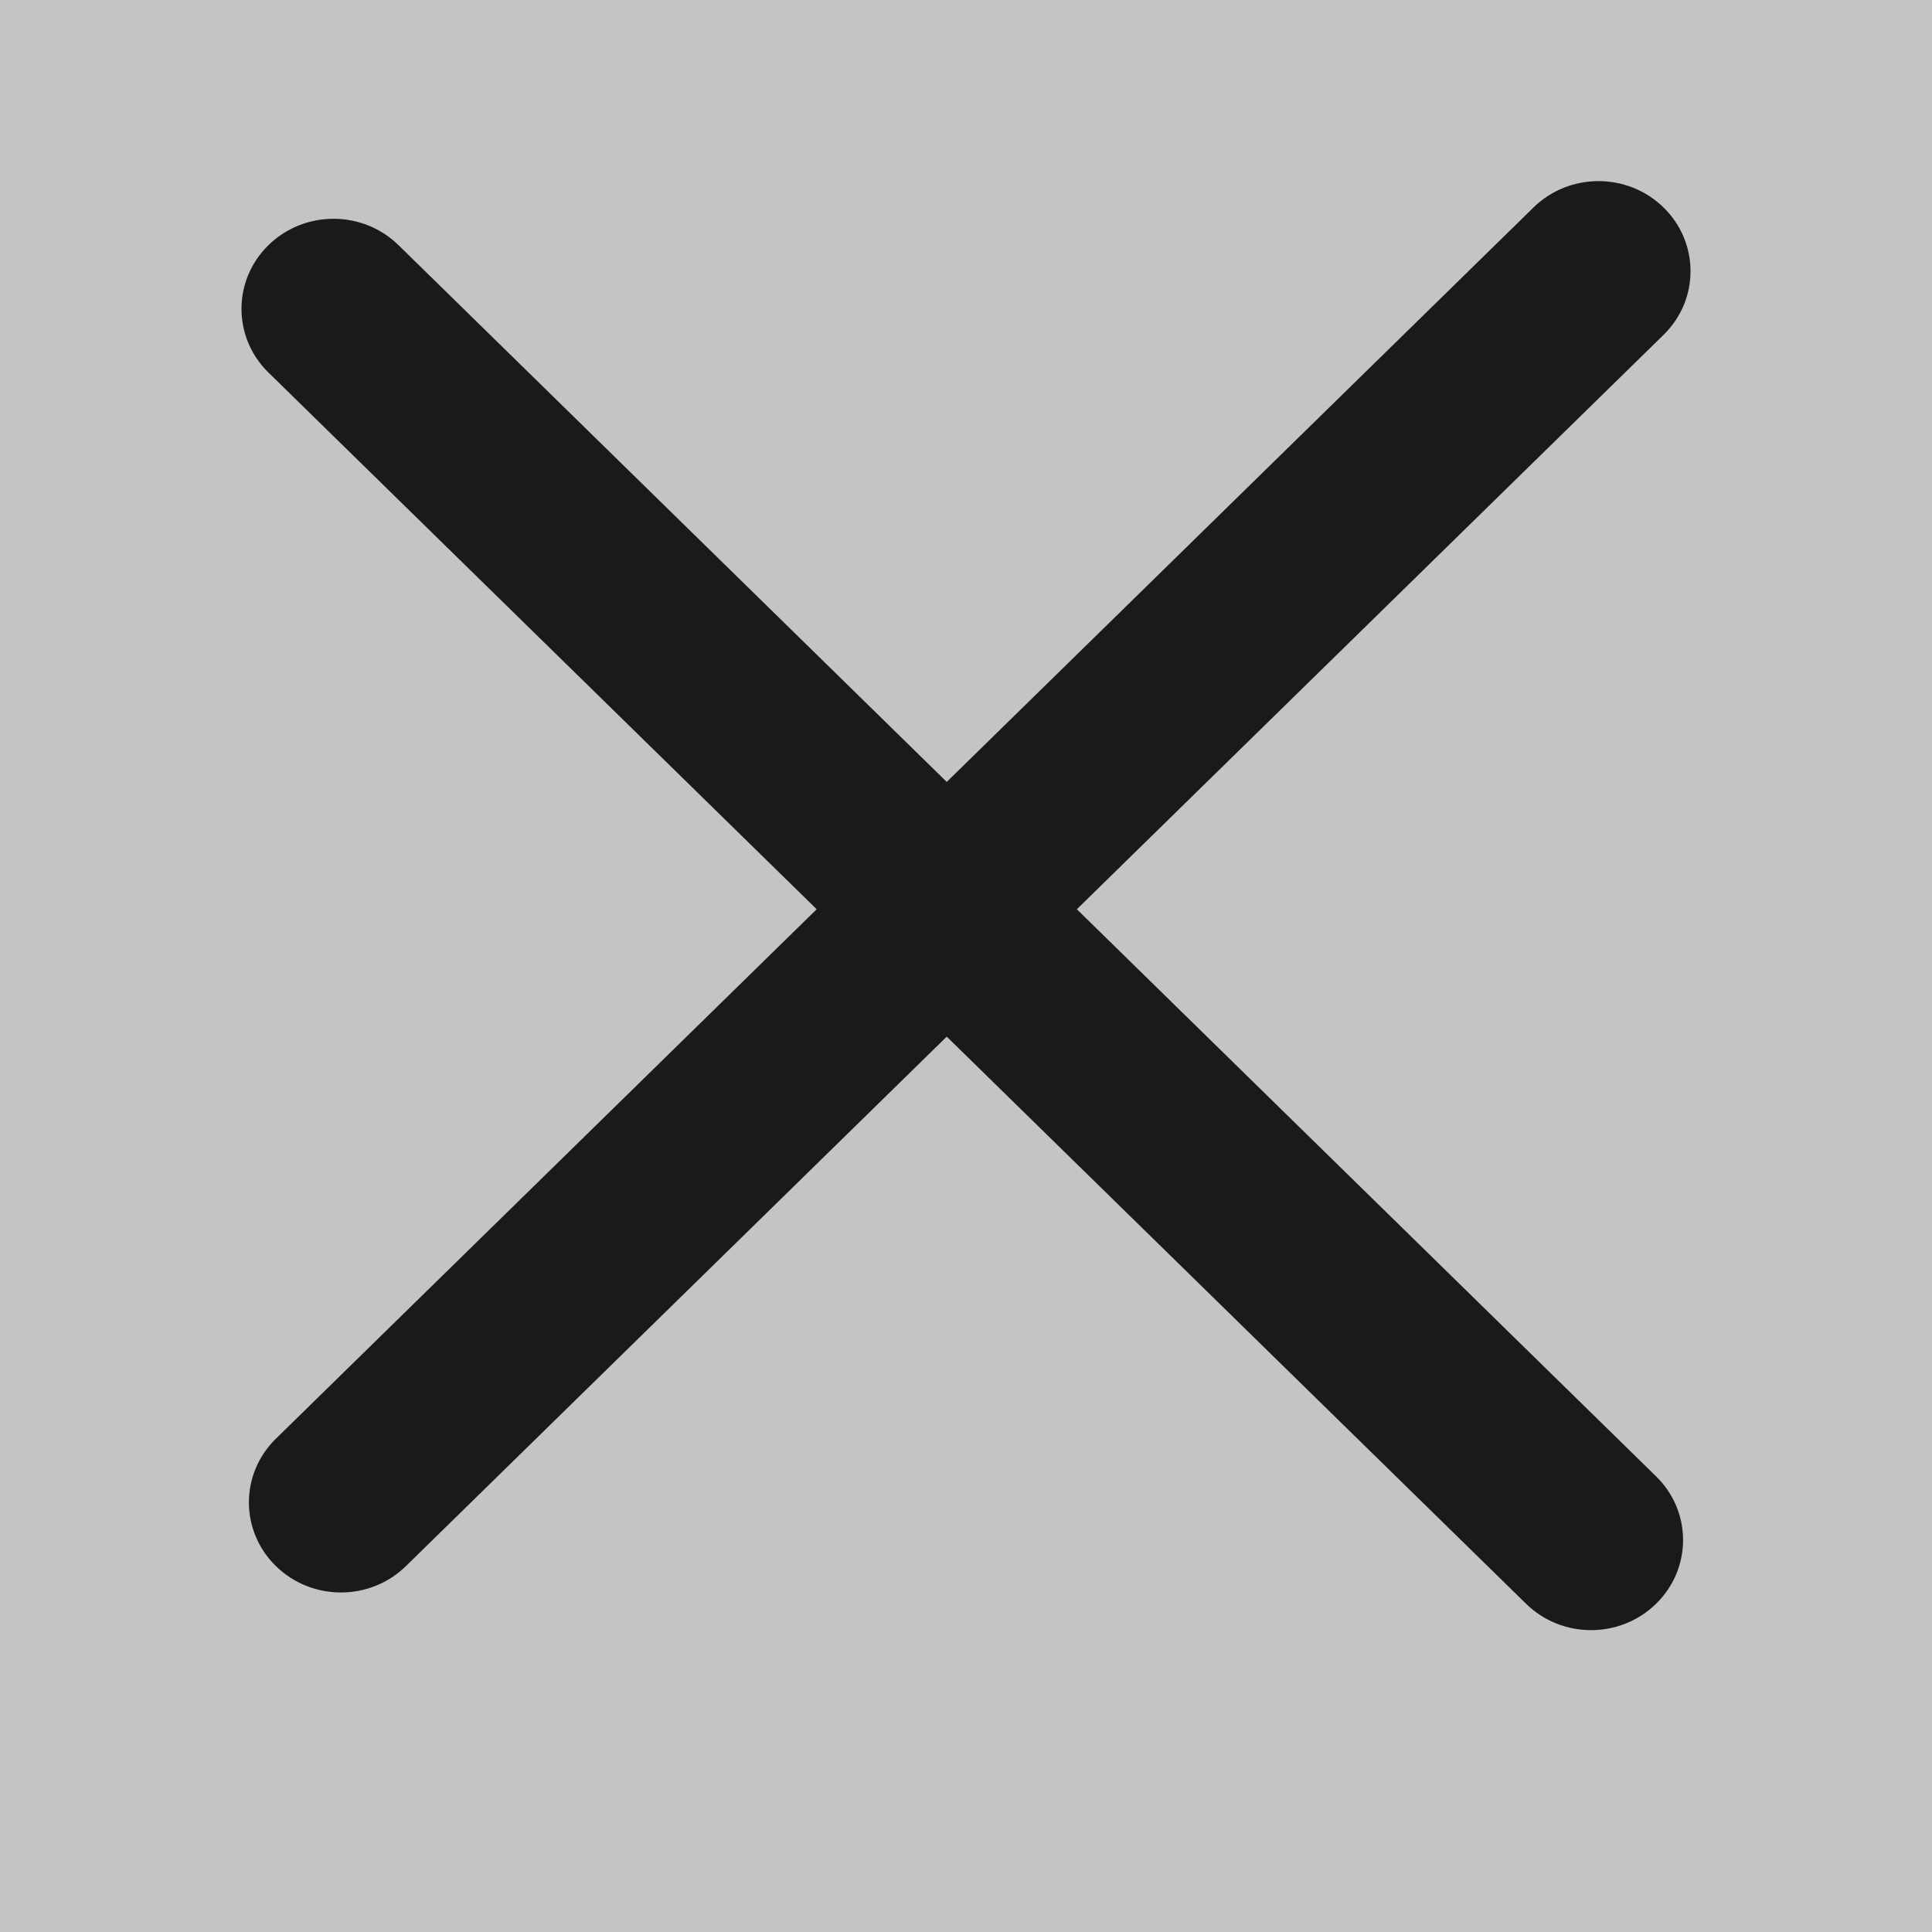
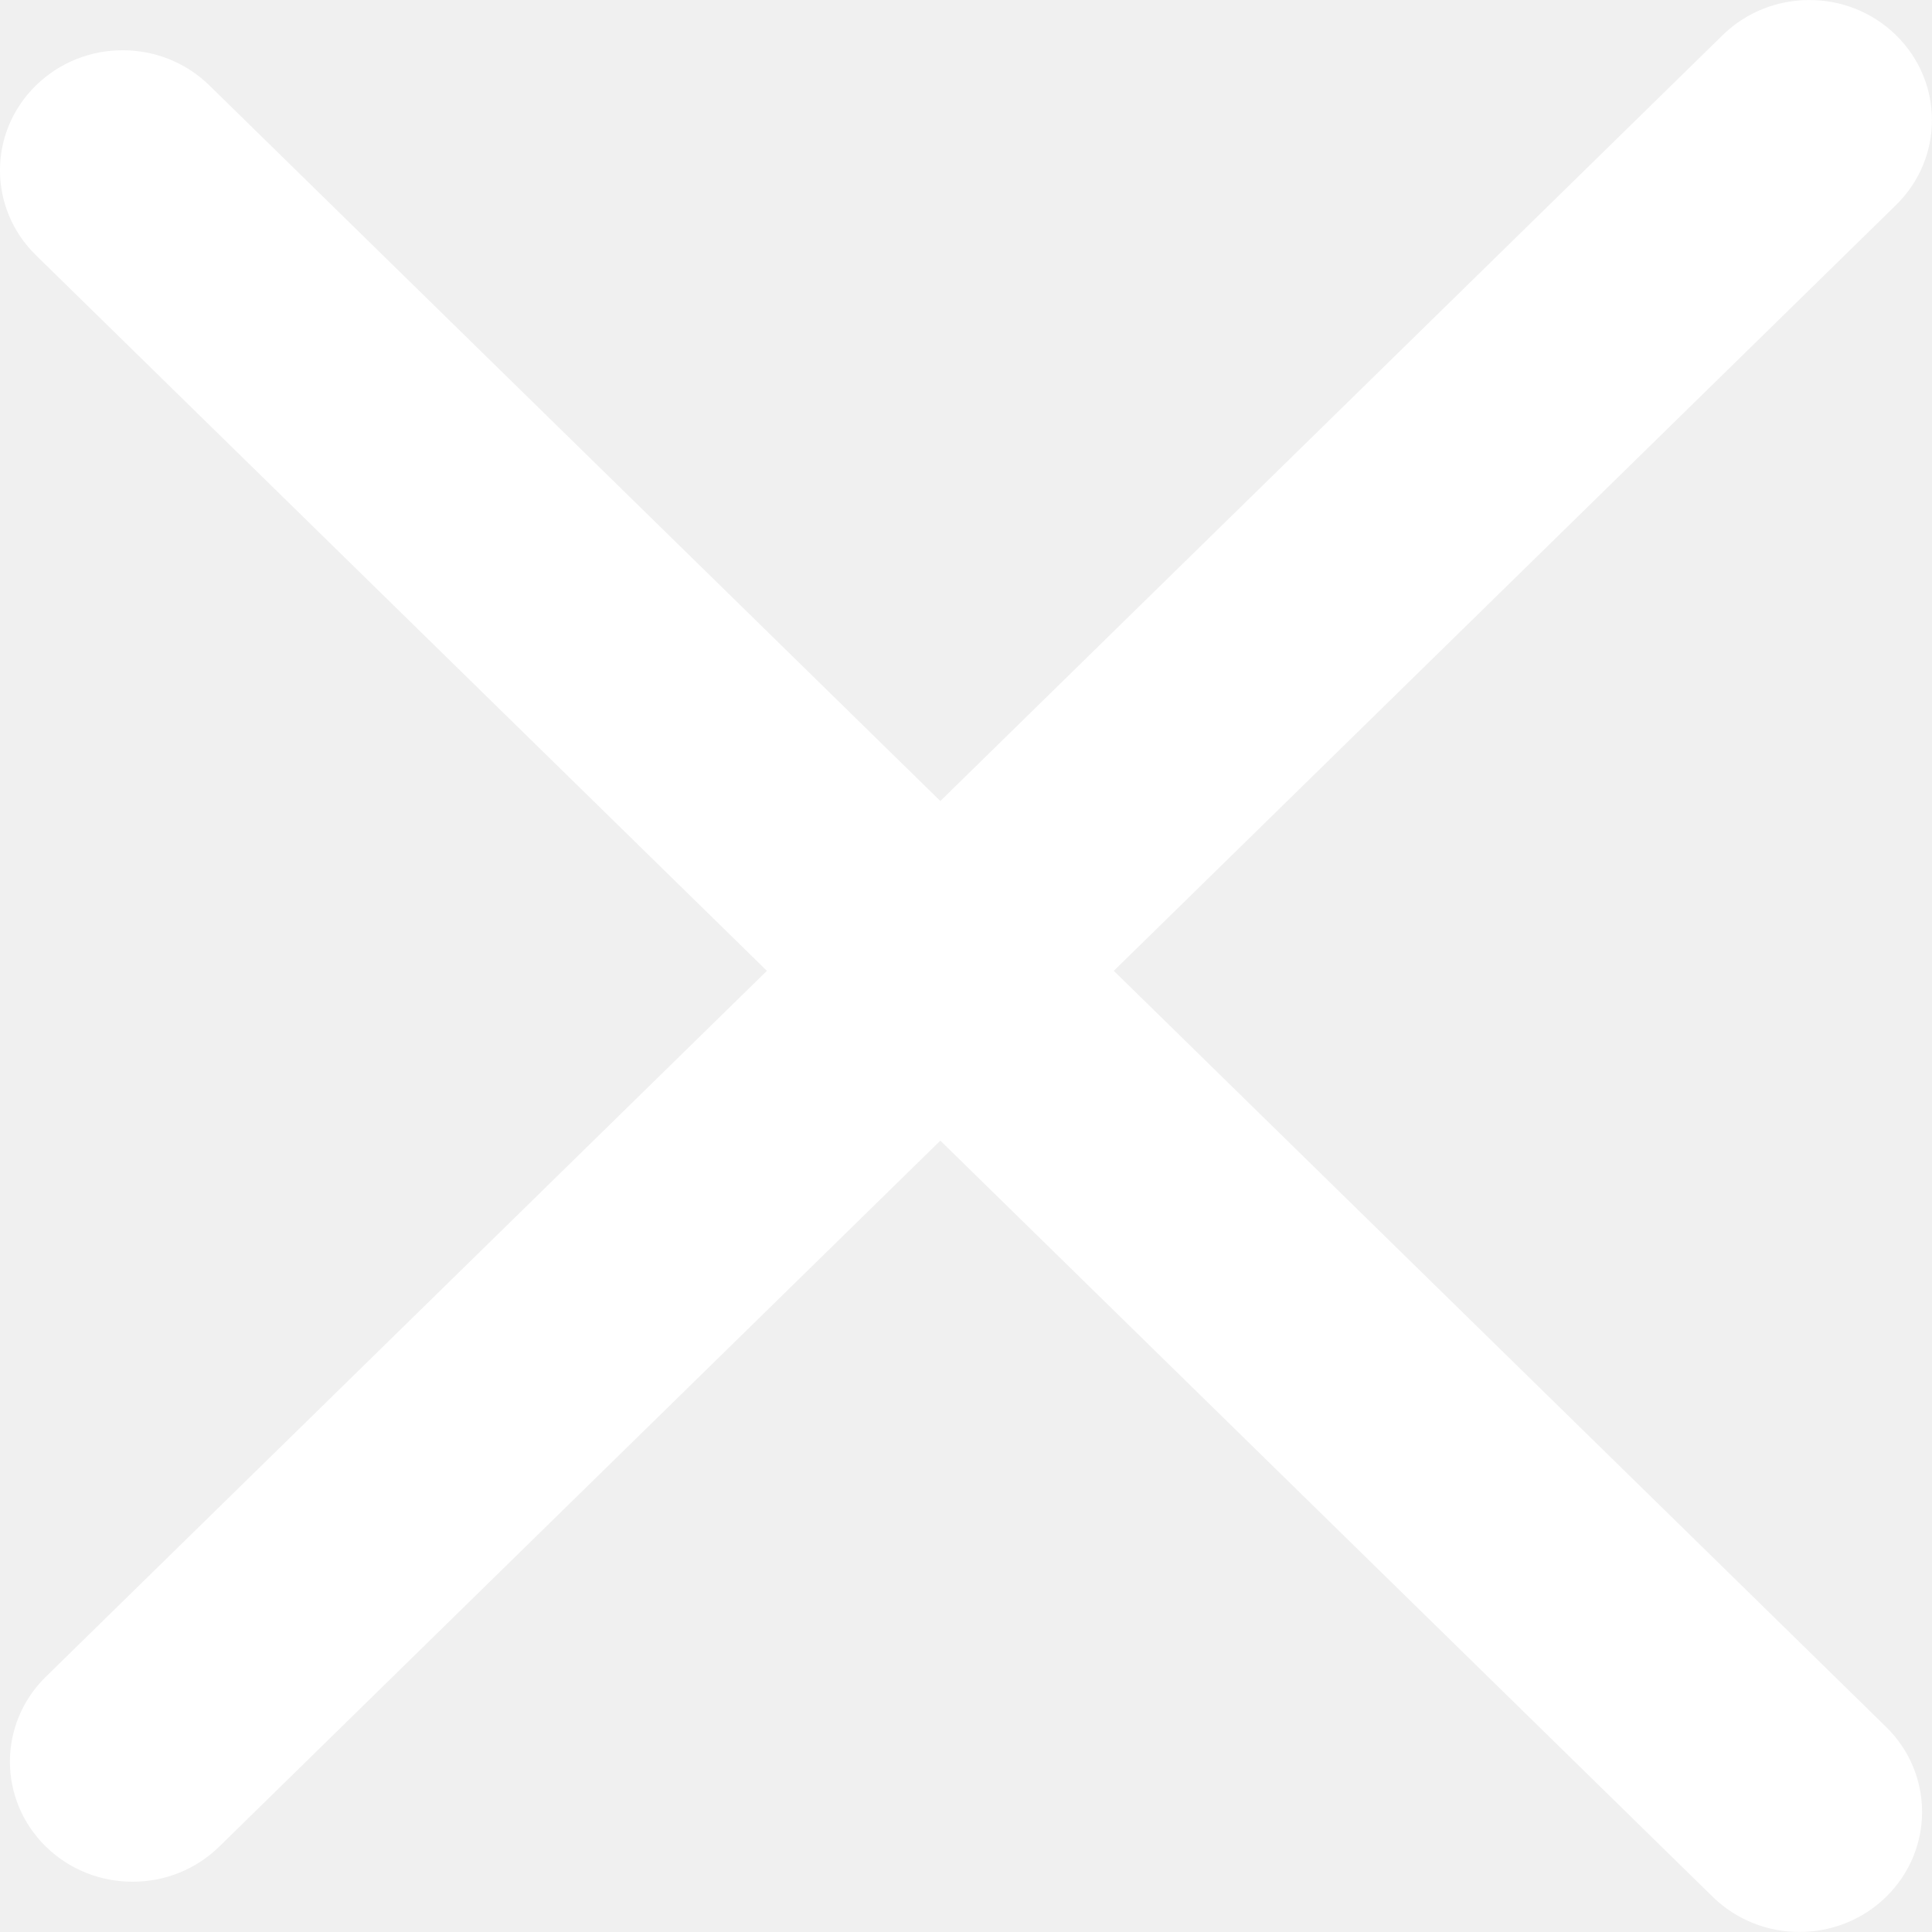
- <svg xmlns="http://www.w3.org/2000/svg" width="32" height="32" viewBox="0 0 32 32" fill="none">
-   <rect width="32" height="32" fill="#C4C4C4" />
-   <path fill-rule="evenodd" clip-rule="evenodd" d="M4.569 23.83C3.974 24.412 3.974 25.357 4.569 25.939C5.165 26.522 6.129 26.522 6.724 25.939L15.681 17.17L25.276 26.563C25.871 27.146 26.835 27.146 27.43 26.563C28.026 25.98 28.026 25.036 27.43 24.453L17.836 15.06L27.554 5.546C28.149 4.964 28.149 4.019 27.554 3.437C26.959 2.854 25.994 2.854 25.399 3.437L15.681 12.951L6.601 4.061C6.006 3.478 5.041 3.478 4.446 4.061C3.851 4.643 3.851 5.588 4.446 6.17L13.527 15.06L4.569 23.83Z" fill="#1A1A1A" />
+ <svg xmlns="http://www.w3.org/2000/svg" width="18" height="18" viewBox="0 0 18 18" fill="none">
+   <path fill-rule="evenodd" clip-rule="evenodd" d="M0.427 15.622C-0.019 16.059 -0.019 16.767 0.427 17.204C0.873 17.641 1.597 17.641 2.043 17.204L8.761 10.627L15.957 17.672C16.403 18.109 17.127 18.109 17.573 17.672C18.019 17.235 18.019 16.527 17.573 16.09L10.377 9.045L17.665 1.91C18.111 1.473 18.111 0.765 17.665 0.328C17.219 -0.109 16.495 -0.109 16.049 0.328L8.761 7.463L1.951 0.796C1.505 0.359 0.781 0.359 0.335 0.796C-0.112 1.233 -0.112 1.941 0.335 2.378L7.145 9.045L0.427 15.622Z" fill="white" />
</svg>
